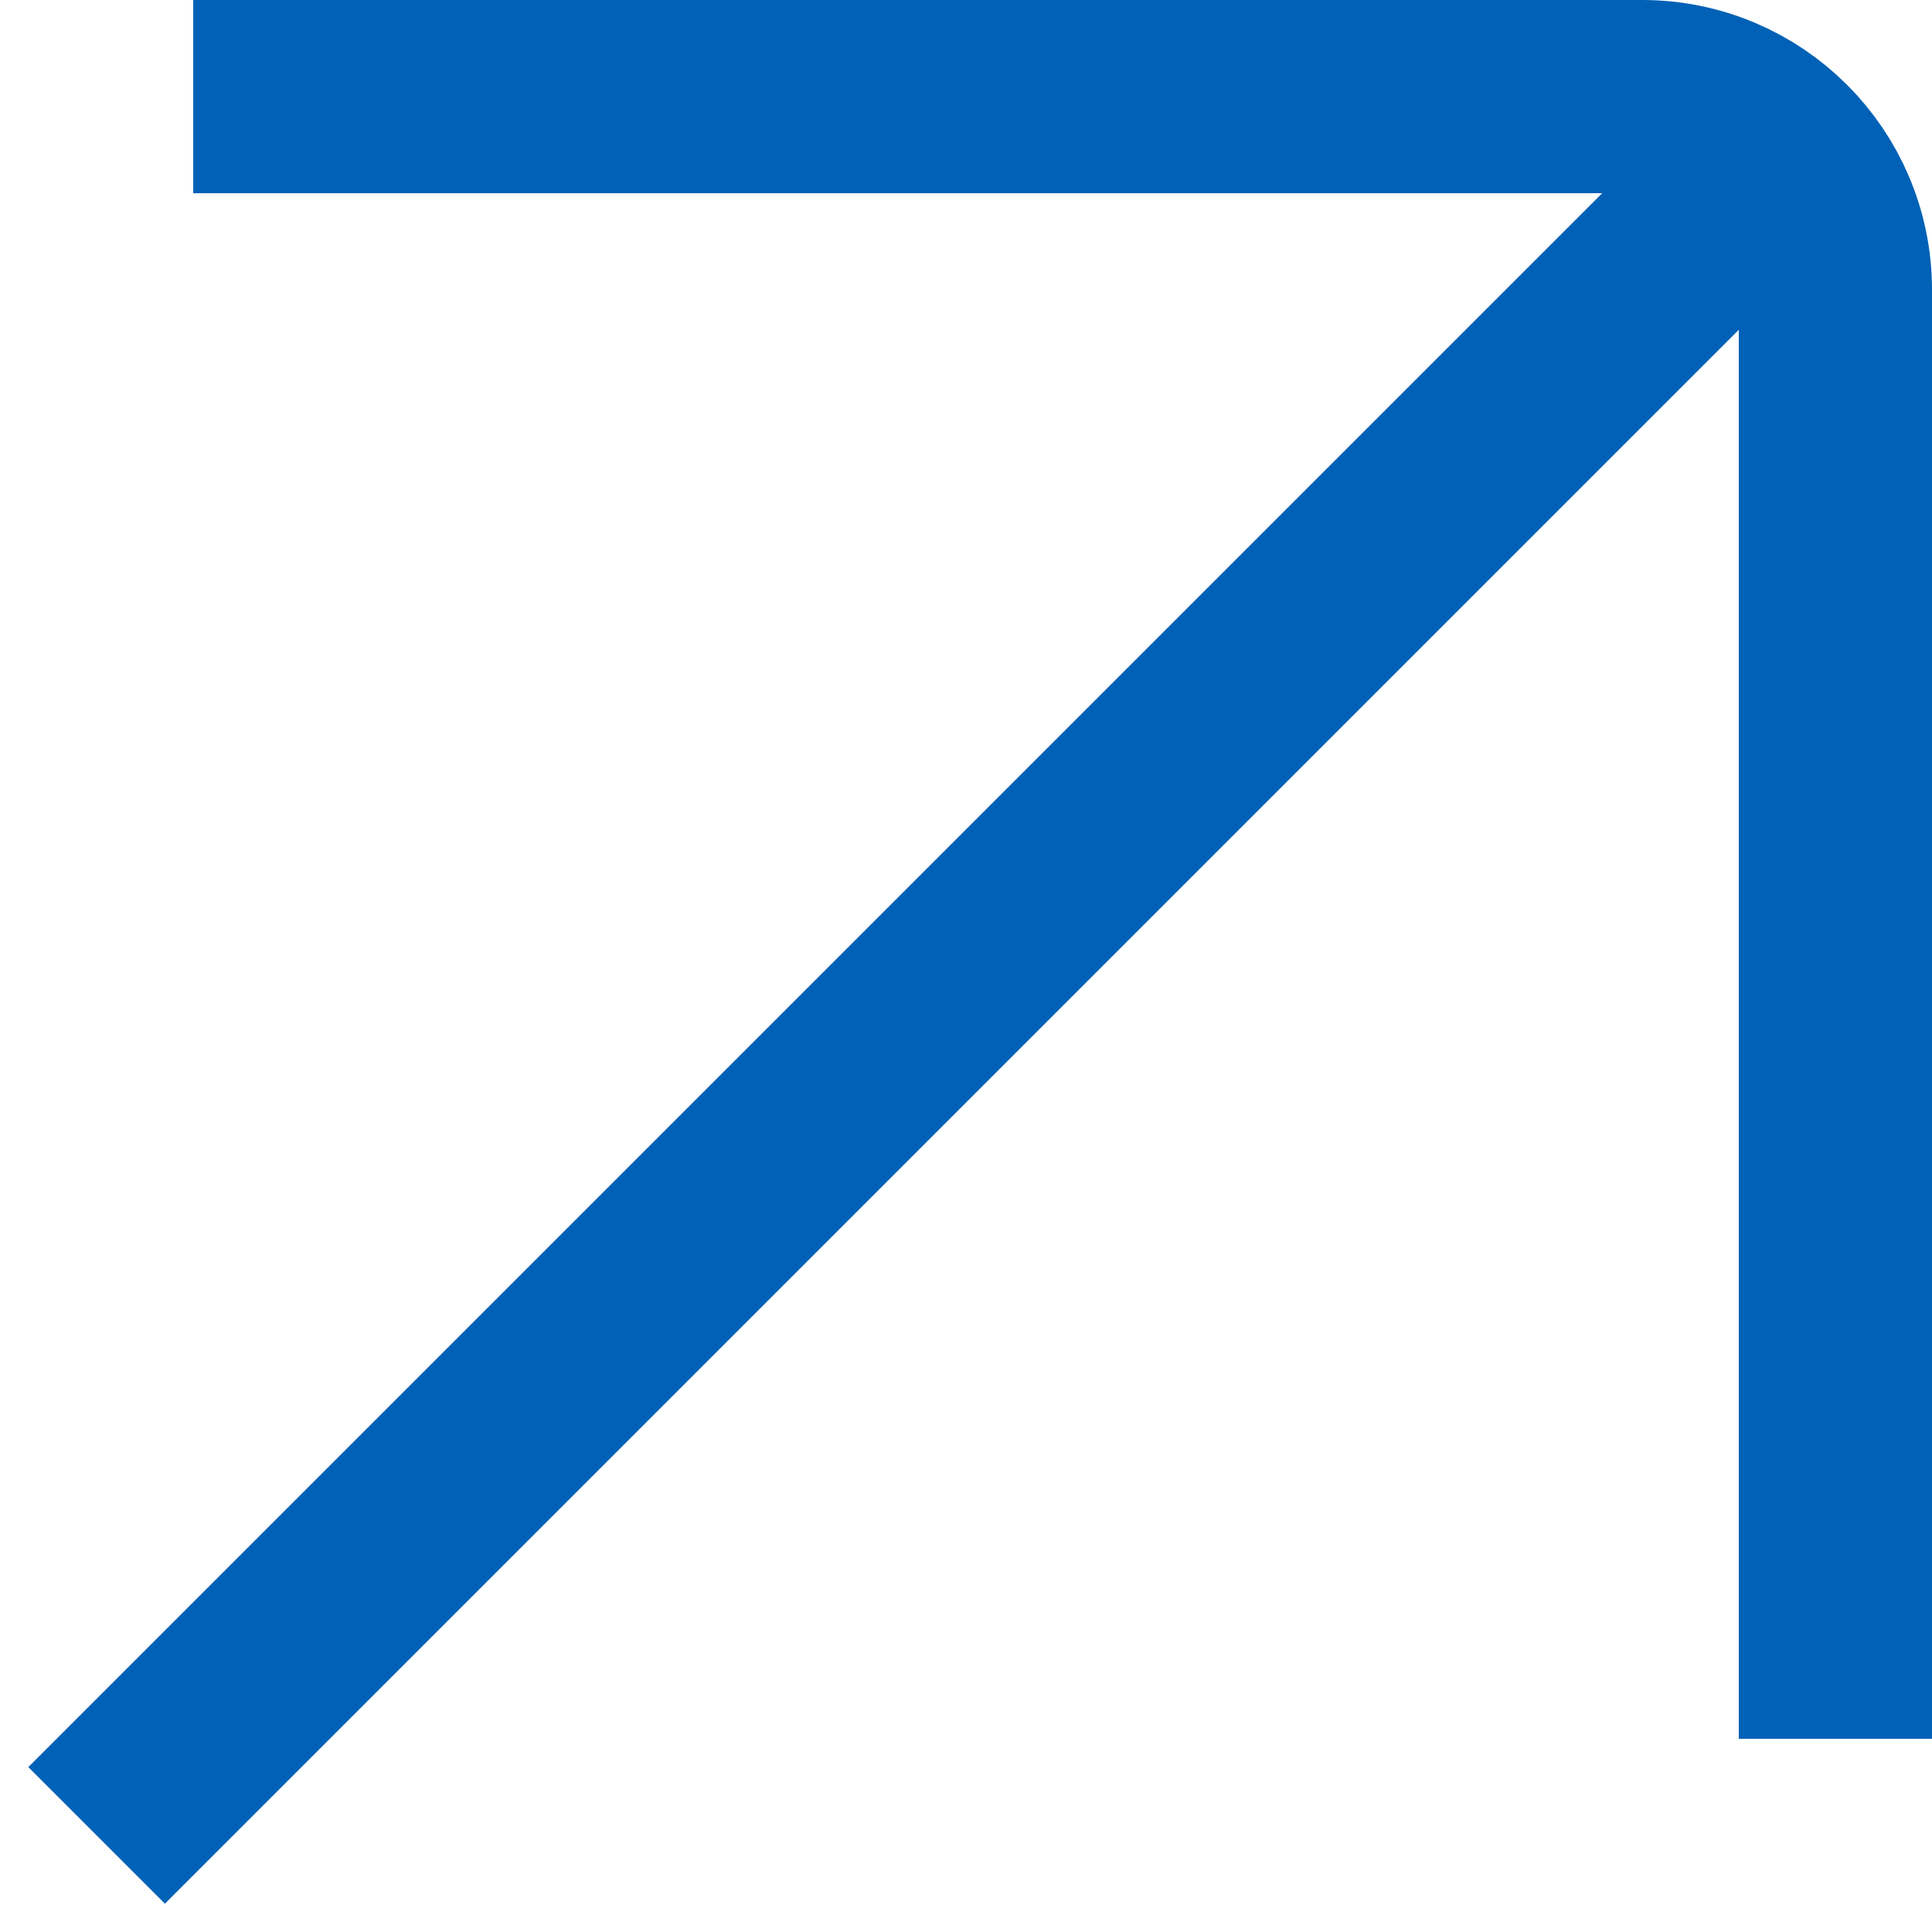
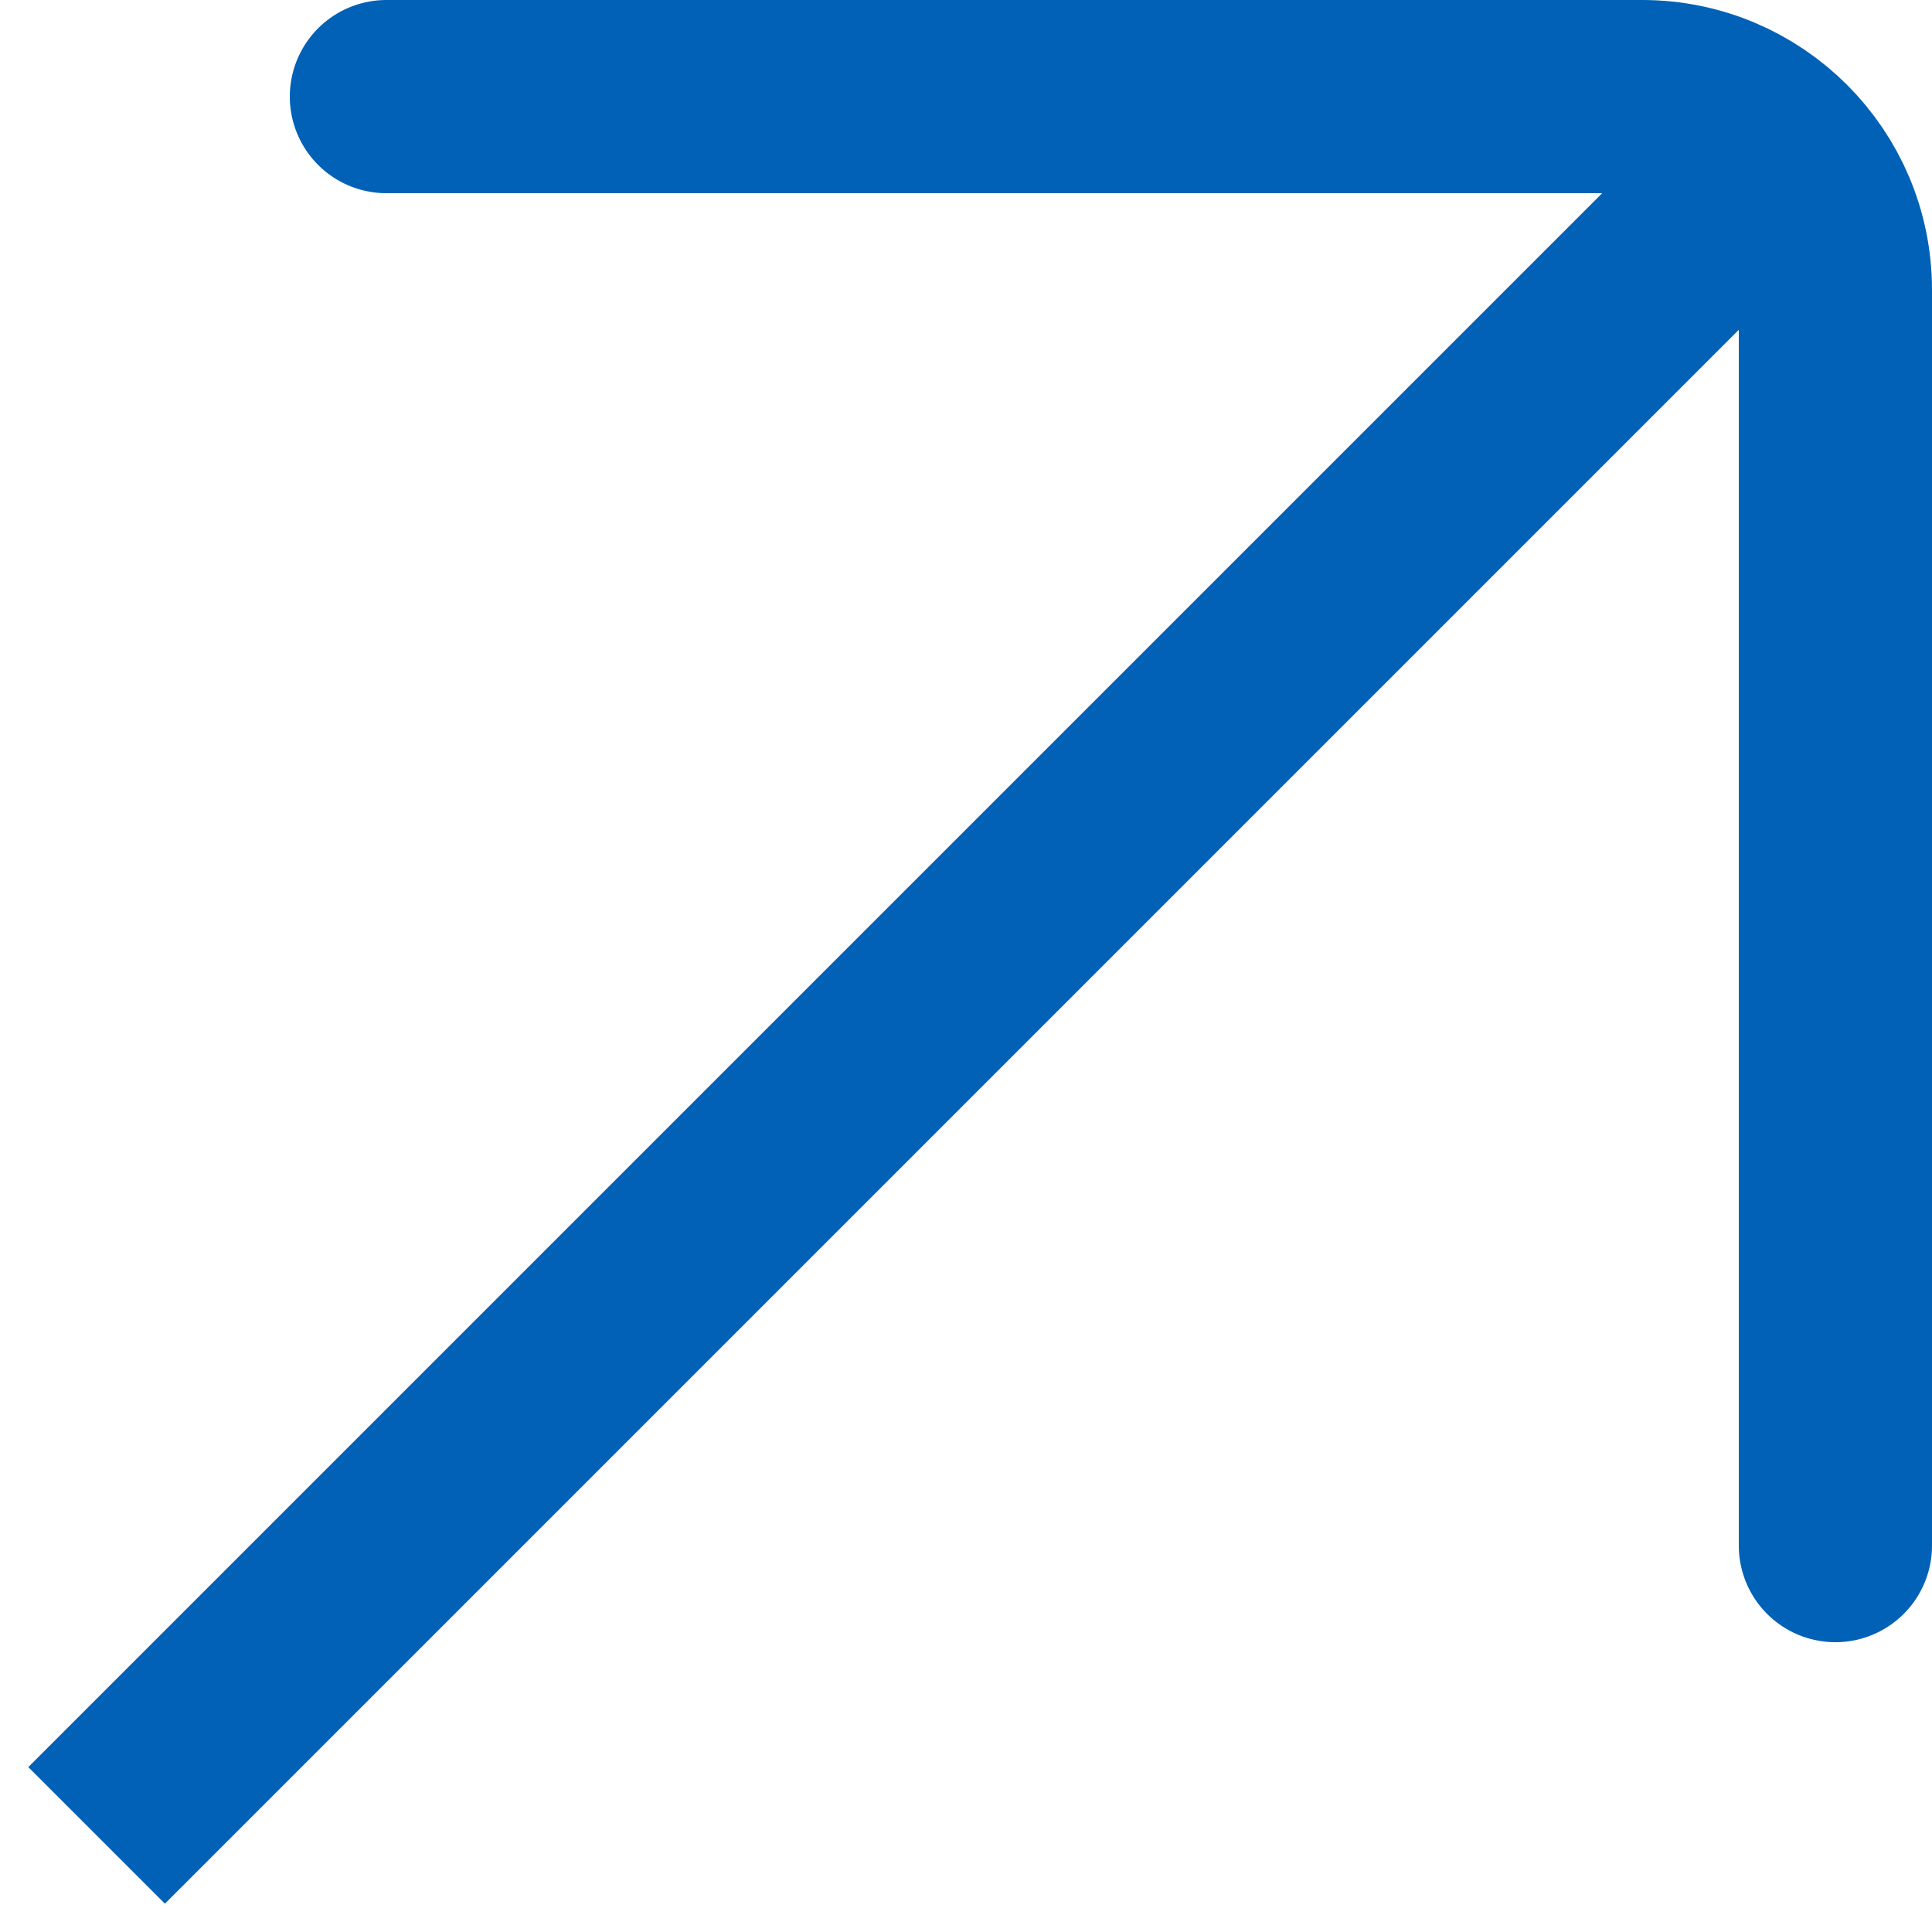
<svg xmlns="http://www.w3.org/2000/svg" width="10" height="10" viewBox="0 0 10 10" fill="none">
  <path d="M9.5 0.5L0.5 9.5" stroke="#0061B6" />
-   <path d="M1 0.5H8.5C9.052 0.5 9.5 0.948 9.5 1.5V9" stroke="#0061B6" />
+   <path d="M2 0.5H8.5C9.052 0.5 9.5 0.948 9.5 1.5V8" stroke="#0061B6" stroke-linecap="round" />
</svg>
